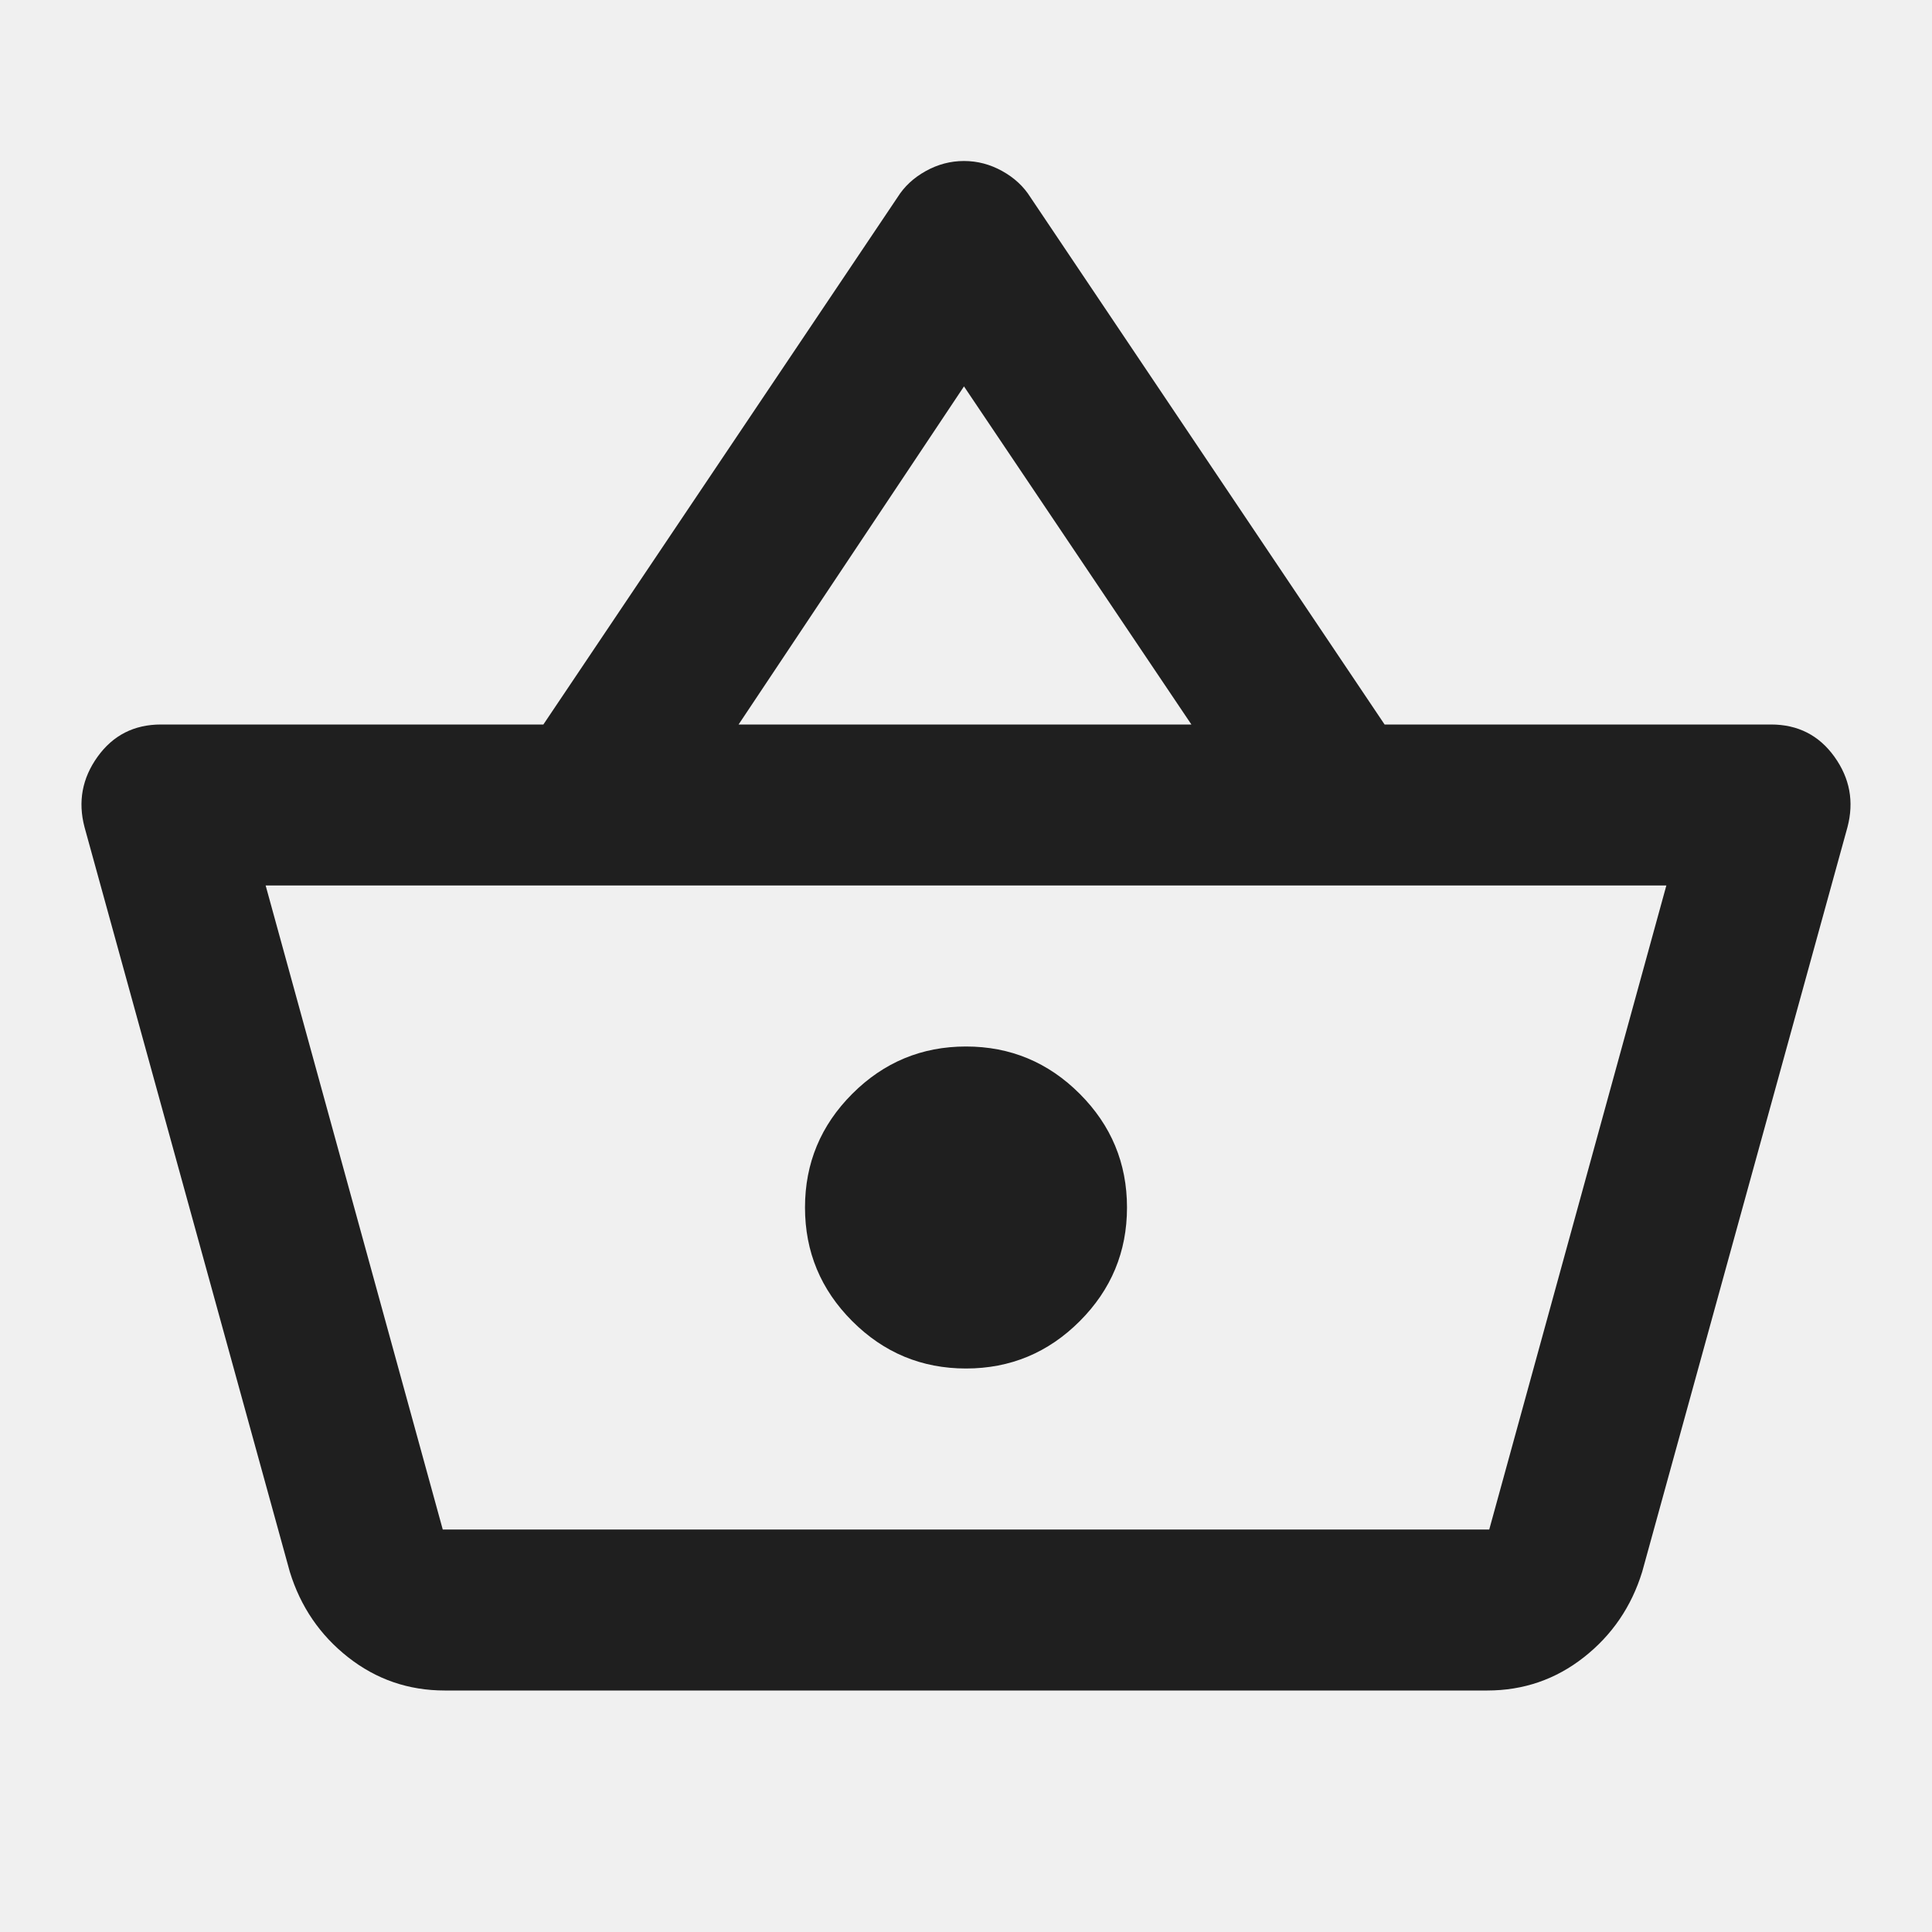
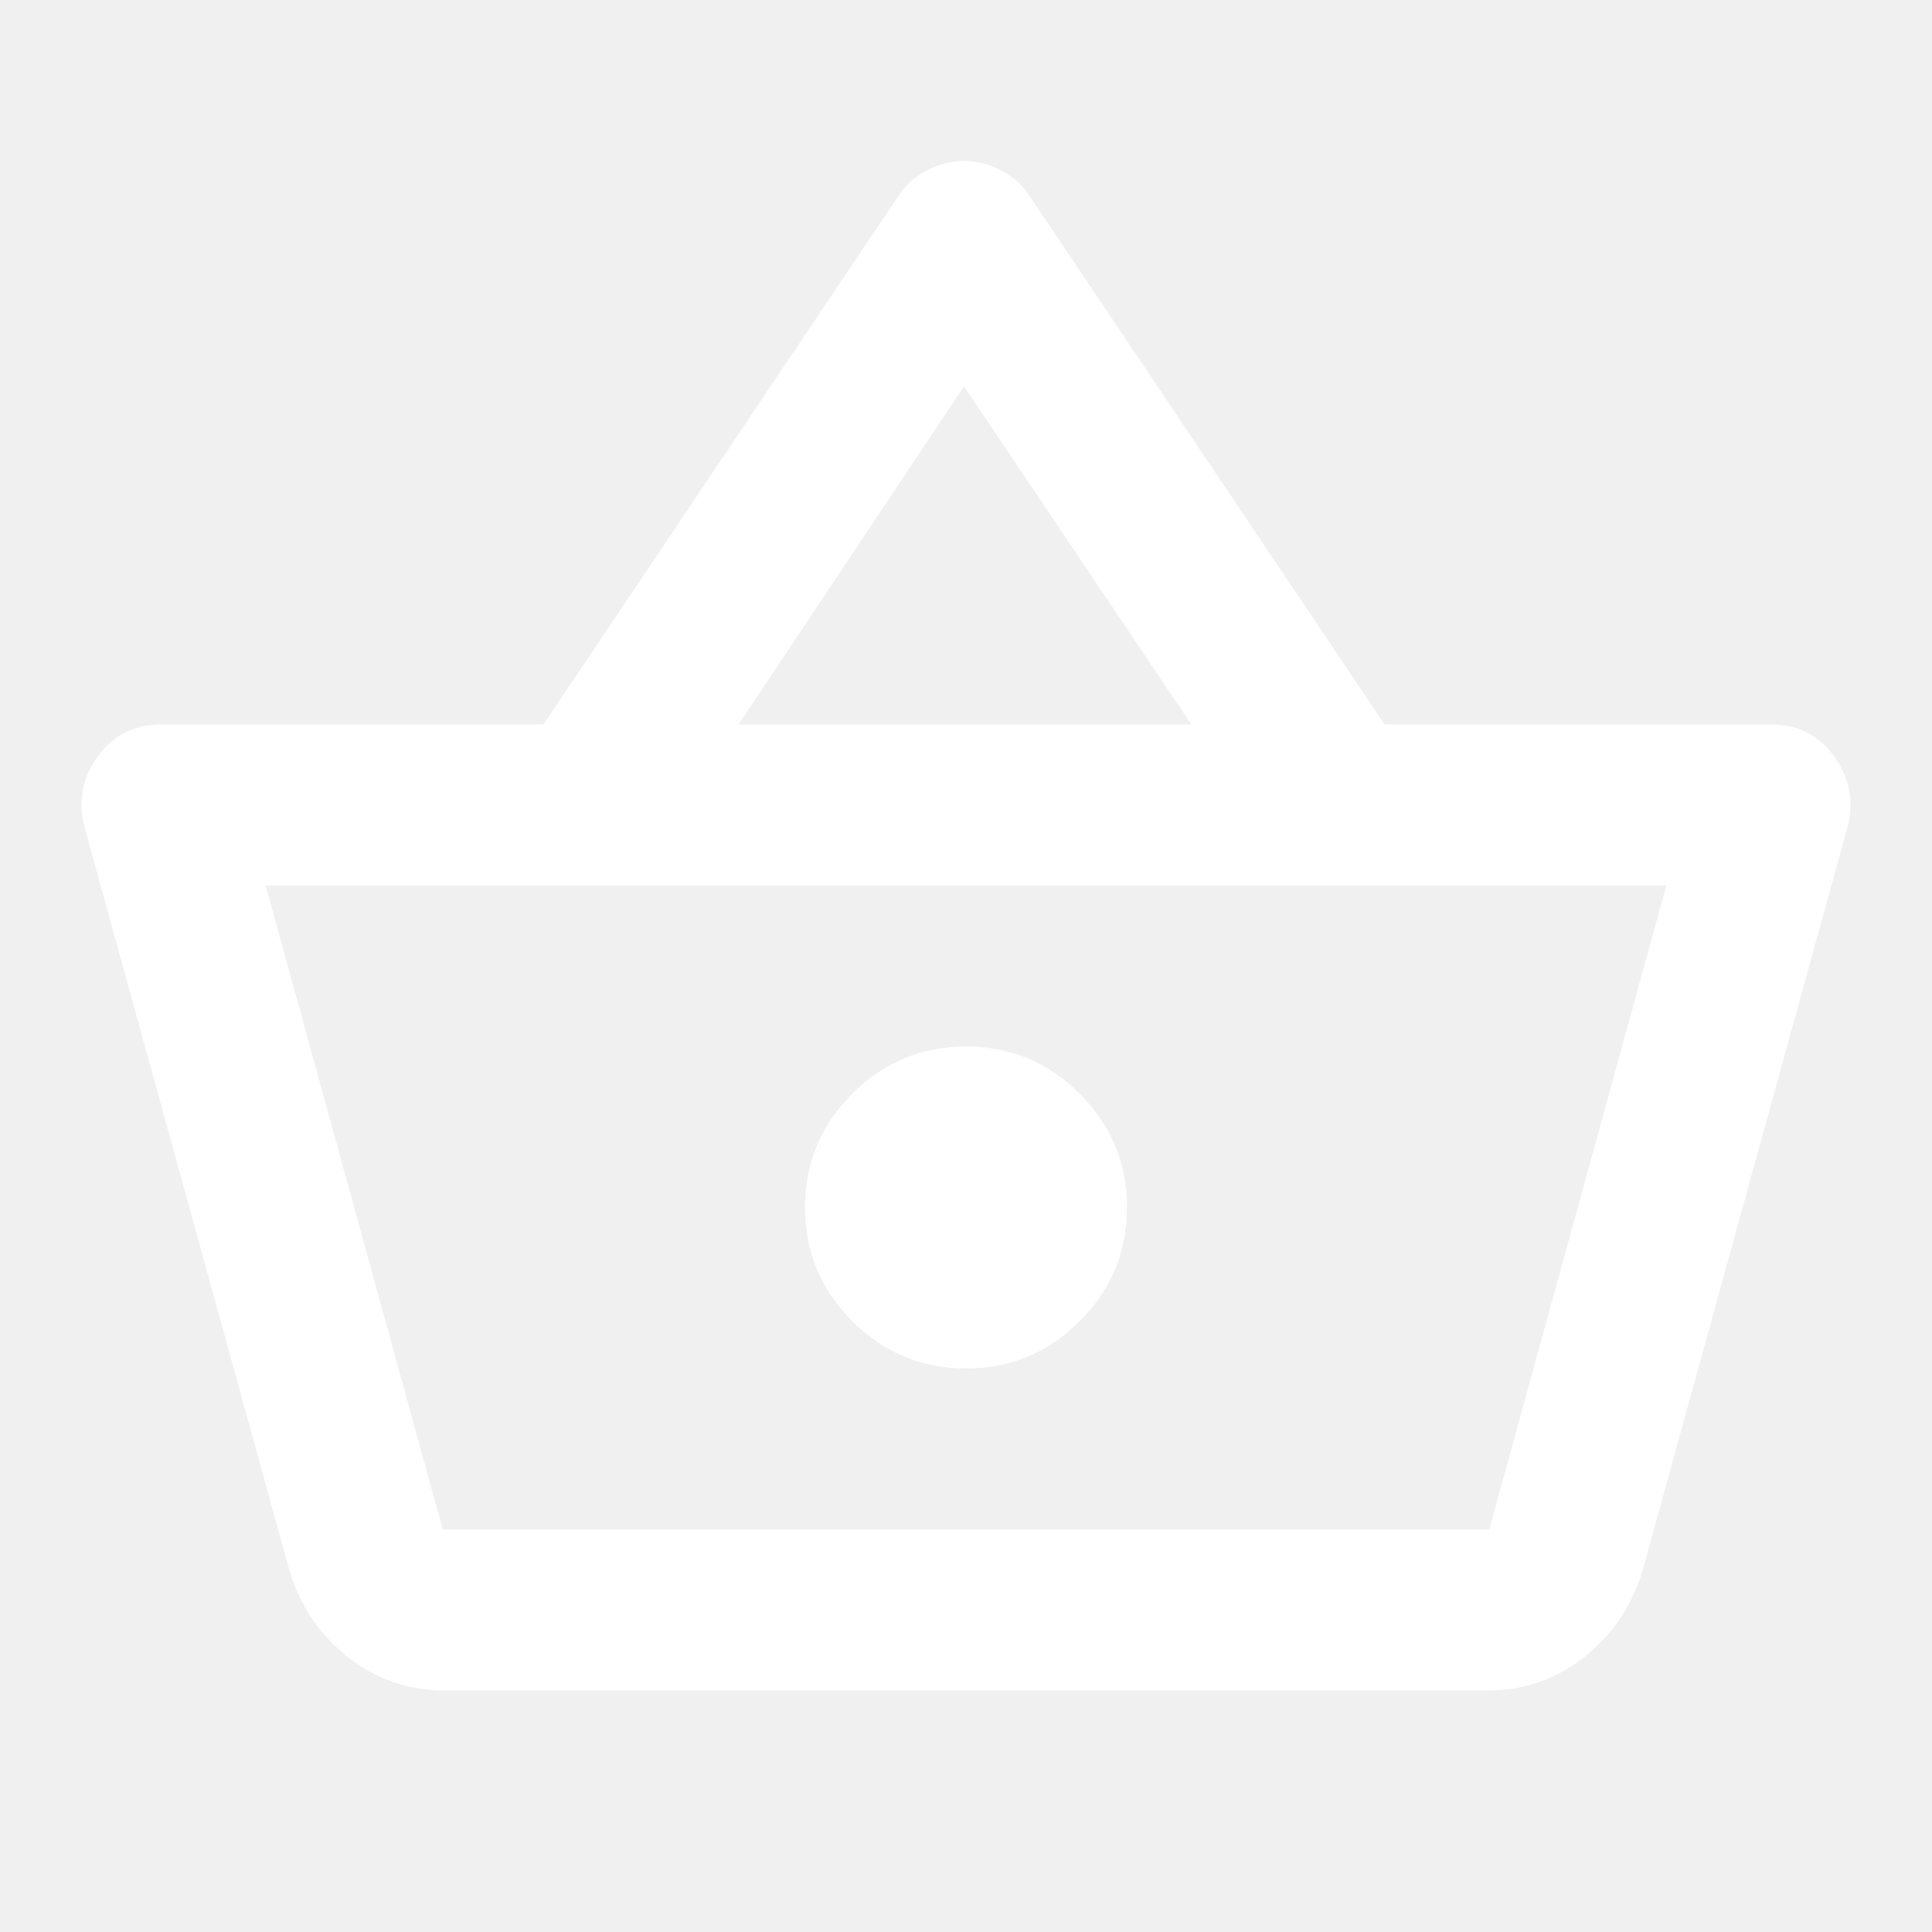
- <svg xmlns="http://www.w3.org/2000/svg" height="24px" viewBox="0 -960 960 960" width="24px" fill="#1f1f1f">
+ <svg xmlns="http://www.w3.org/2000/svg" height="24px" viewBox="0 -960 960 960" width="24px" fill="#FFFFFF">
  <path d="M221-120q-27 0-48-16.5T144-179L42-549q-5-19 6.5-35T80-600h190l176-262q5-8 14-13t19-5q10 0 19 5t14 13l176 262h192q20 0 31.5 16t6.5 35L816-179q-8 26-29 42.5T739-120H221Zm-1-80h520l88-320H132l88 320Zm260-80q33 0 56.5-23.5T560-360q0-33-23.5-56.5T480-440q-33 0-56.5 23.5T400-360q0 33 23.5 56.5T480-280ZM367-600h225L479-768 367-600Zm113 240Z" />
</svg>
